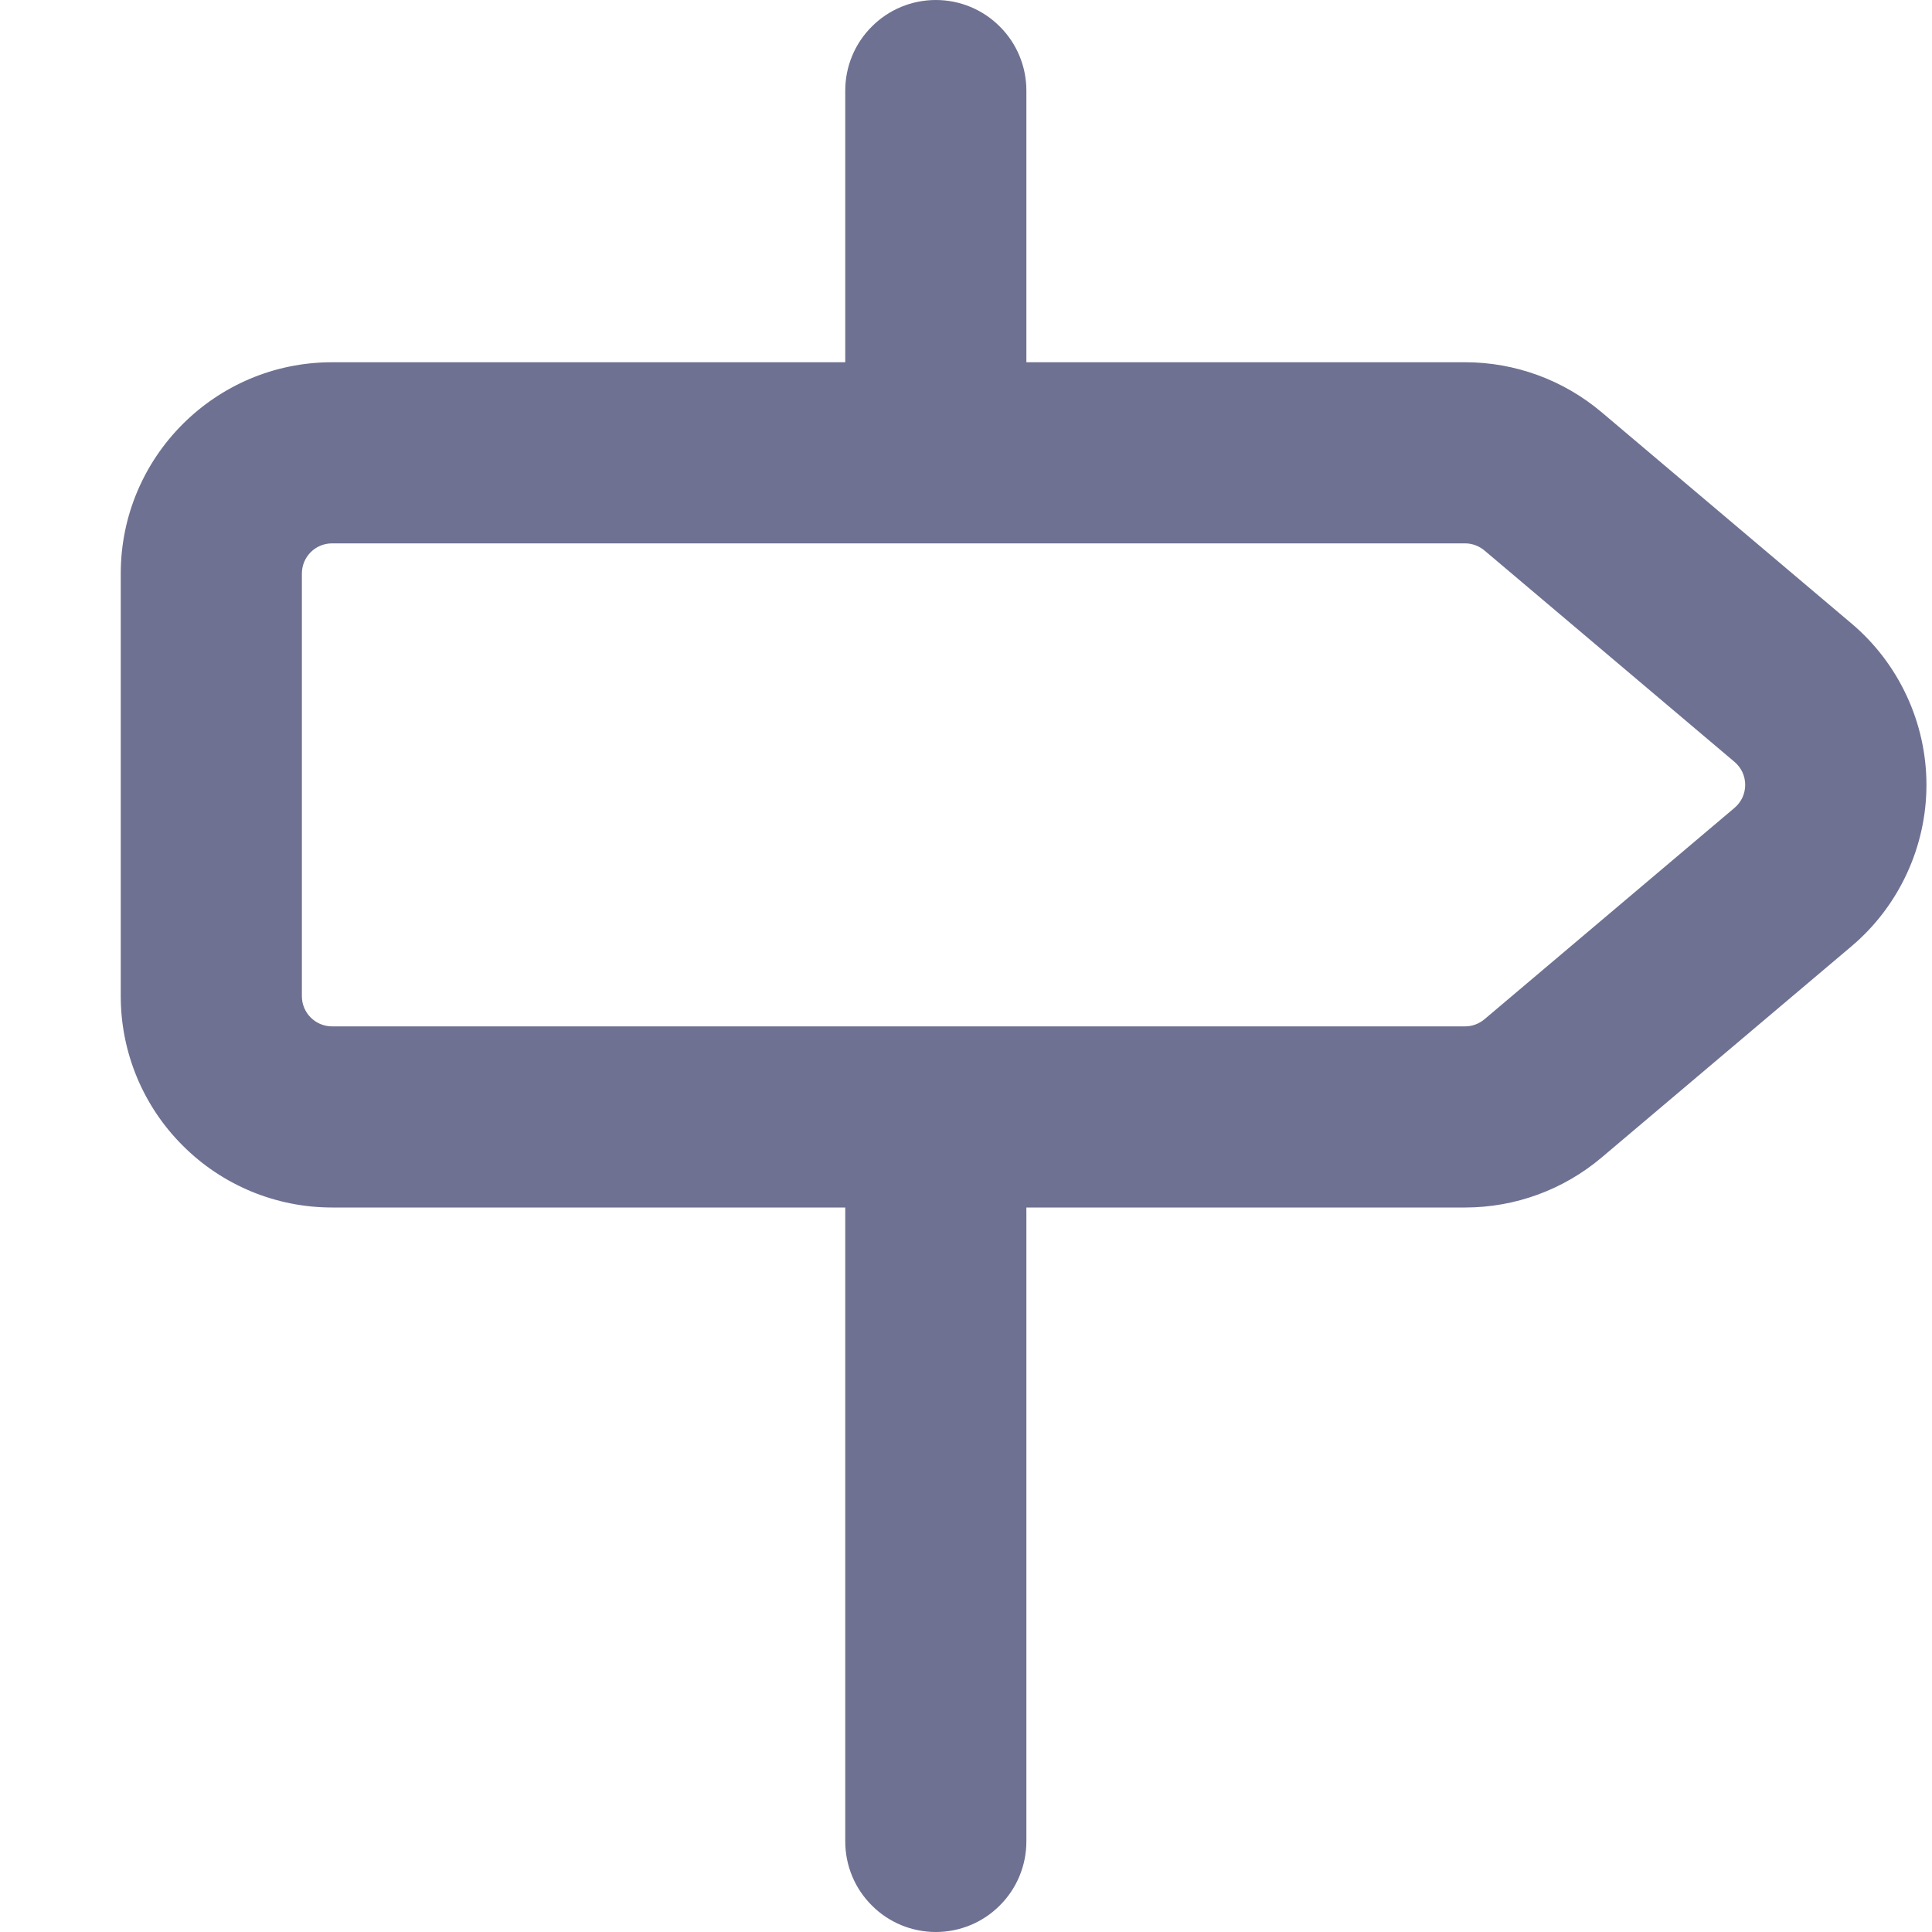
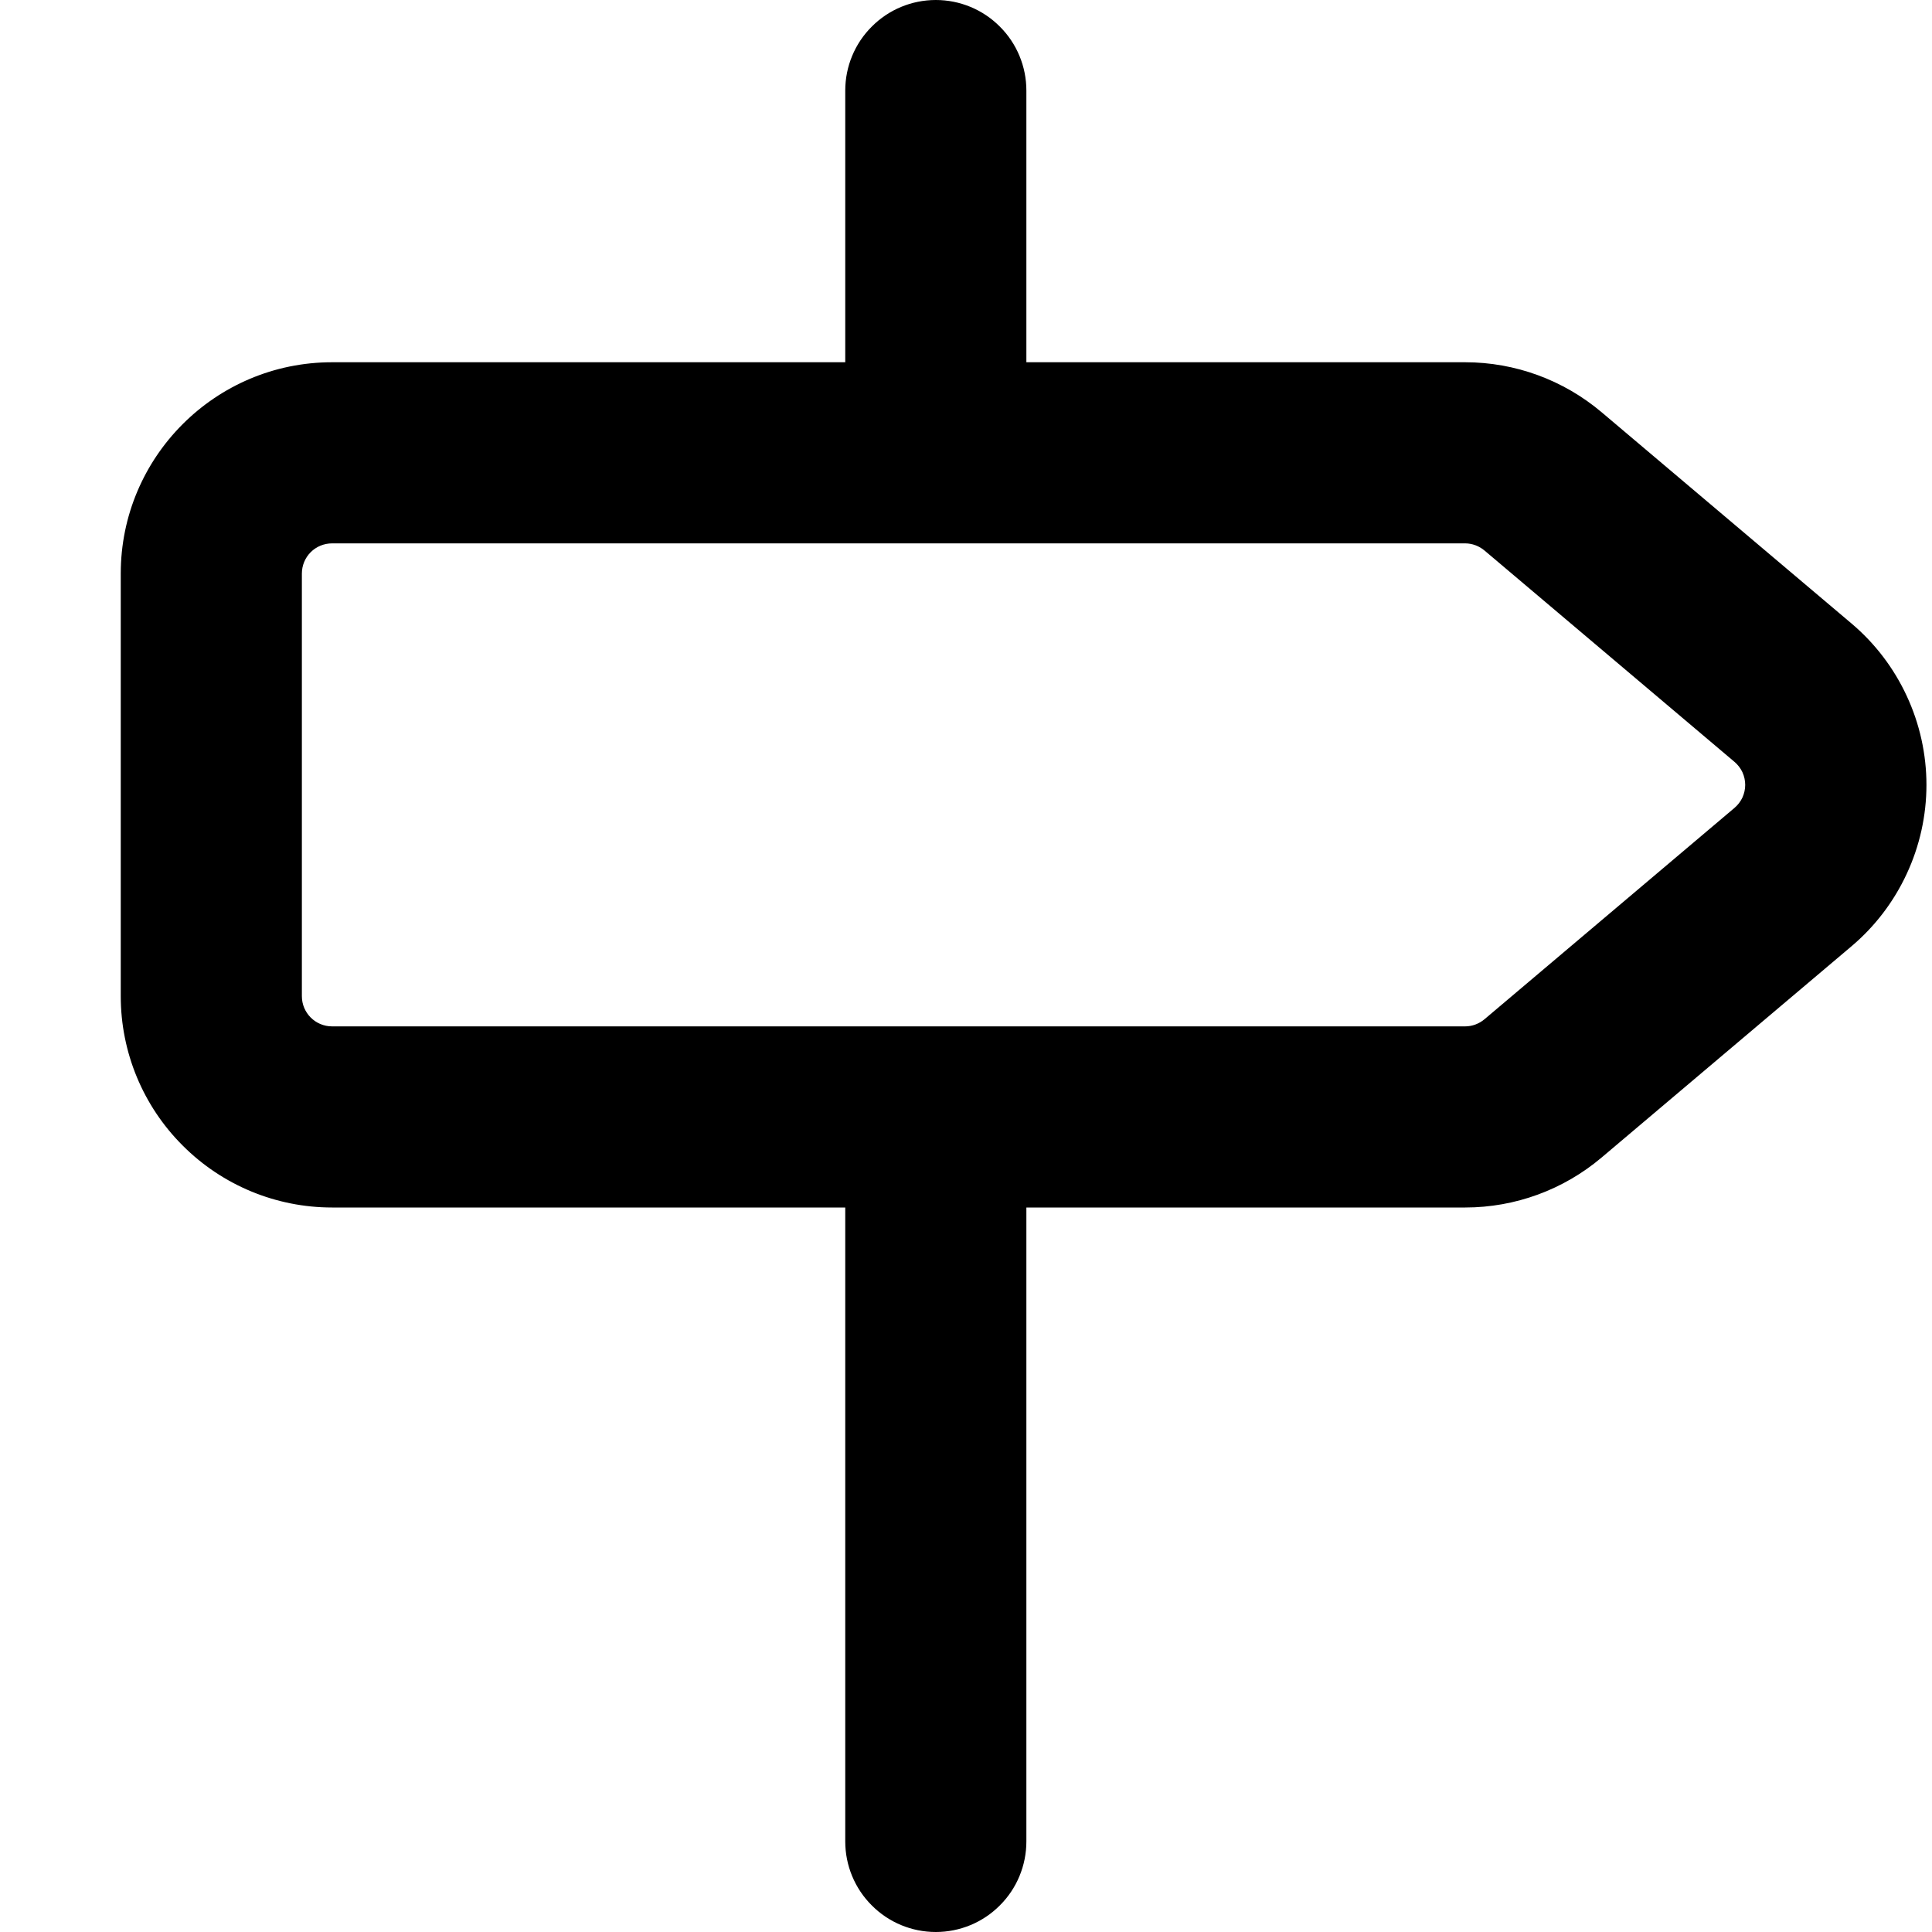
- <svg xmlns="http://www.w3.org/2000/svg" width="16" height="16" viewBox="0 0 16 16" fill="none">
-   <path fill-rule="evenodd" clip-rule="evenodd" d="M7.75 0C7.949 0 8.14 0.079 8.28 0.22C8.421 0.36 8.5 0.551 8.5 0.75V3H12.134C12.548 3 12.948 3.147 13.264 3.414L15.334 5.164C15.528 5.328 15.684 5.533 15.791 5.764C15.898 5.994 15.954 6.246 15.954 6.5C15.954 6.754 15.898 7.006 15.791 7.236C15.684 7.467 15.528 7.672 15.334 7.836L13.264 9.586C12.948 9.853 12.548 10 12.134 10H8.5V15.25C8.5 15.449 8.421 15.64 8.28 15.78C8.14 15.921 7.949 16 7.75 16C7.551 16 7.36 15.921 7.22 15.78C7.079 15.64 7 15.449 7 15.25V10H2.75C2.286 10 1.841 9.816 1.513 9.487C1.184 9.159 1 8.714 1 8.25V4.75C1 3.784 1.784 3 2.75 3H7V0.75C7 0.551 7.079 0.36 7.22 0.22C7.36 0.079 7.551 0 7.75 0ZM7.75 8.5H12.134C12.193 8.5 12.25 8.478 12.295 8.44L14.365 6.69C14.392 6.667 14.415 6.637 14.43 6.605C14.445 6.572 14.453 6.536 14.453 6.5C14.453 6.464 14.445 6.428 14.43 6.395C14.415 6.363 14.392 6.333 14.365 6.31L12.295 4.56C12.25 4.522 12.193 4.5 12.134 4.5H2.75C2.684 4.5 2.62 4.526 2.573 4.573C2.526 4.62 2.5 4.684 2.5 4.75V8.25C2.5 8.388 2.612 8.5 2.75 8.5H7.75Z" fill="#6E7191" />
+ <svg xmlns="http://www.w3.org/2000/svg" width="16" height="16" viewBox="0 0 16 16">
+   <path fill-rule="evenodd" clip-rule="evenodd" d="M7.75 0C7.949 0 8.14 0.079 8.28 0.22C8.421 0.36 8.5 0.551 8.5 0.75V3H12.134C12.548 3 12.948 3.147 13.264 3.414L15.334 5.164C15.528 5.328 15.684 5.533 15.791 5.764C15.898 5.994 15.954 6.246 15.954 6.5C15.954 6.754 15.898 7.006 15.791 7.236C15.684 7.467 15.528 7.672 15.334 7.836L13.264 9.586C12.948 9.853 12.548 10 12.134 10H8.5V15.25C8.5 15.449 8.421 15.64 8.28 15.78C8.14 15.921 7.949 16 7.75 16C7.551 16 7.36 15.921 7.22 15.78C7.079 15.64 7 15.449 7 15.25V10H2.75C2.286 10 1.841 9.816 1.513 9.487C1.184 9.159 1 8.714 1 8.25V4.75C1 3.784 1.784 3 2.75 3H7V0.75C7 0.551 7.079 0.36 7.22 0.22C7.36 0.079 7.551 0 7.75 0ZM7.75 8.5H12.134C12.193 8.5 12.25 8.478 12.295 8.44L14.365 6.69C14.392 6.667 14.415 6.637 14.43 6.605C14.445 6.572 14.453 6.536 14.453 6.5C14.453 6.464 14.445 6.428 14.43 6.395C14.415 6.363 14.392 6.333 14.365 6.31L12.295 4.56C12.25 4.522 12.193 4.5 12.134 4.5H2.75C2.684 4.5 2.62 4.526 2.573 4.573C2.526 4.62 2.5 4.684 2.5 4.75V8.25C2.5 8.388 2.612 8.5 2.75 8.5H7.75Z" />
</svg>
